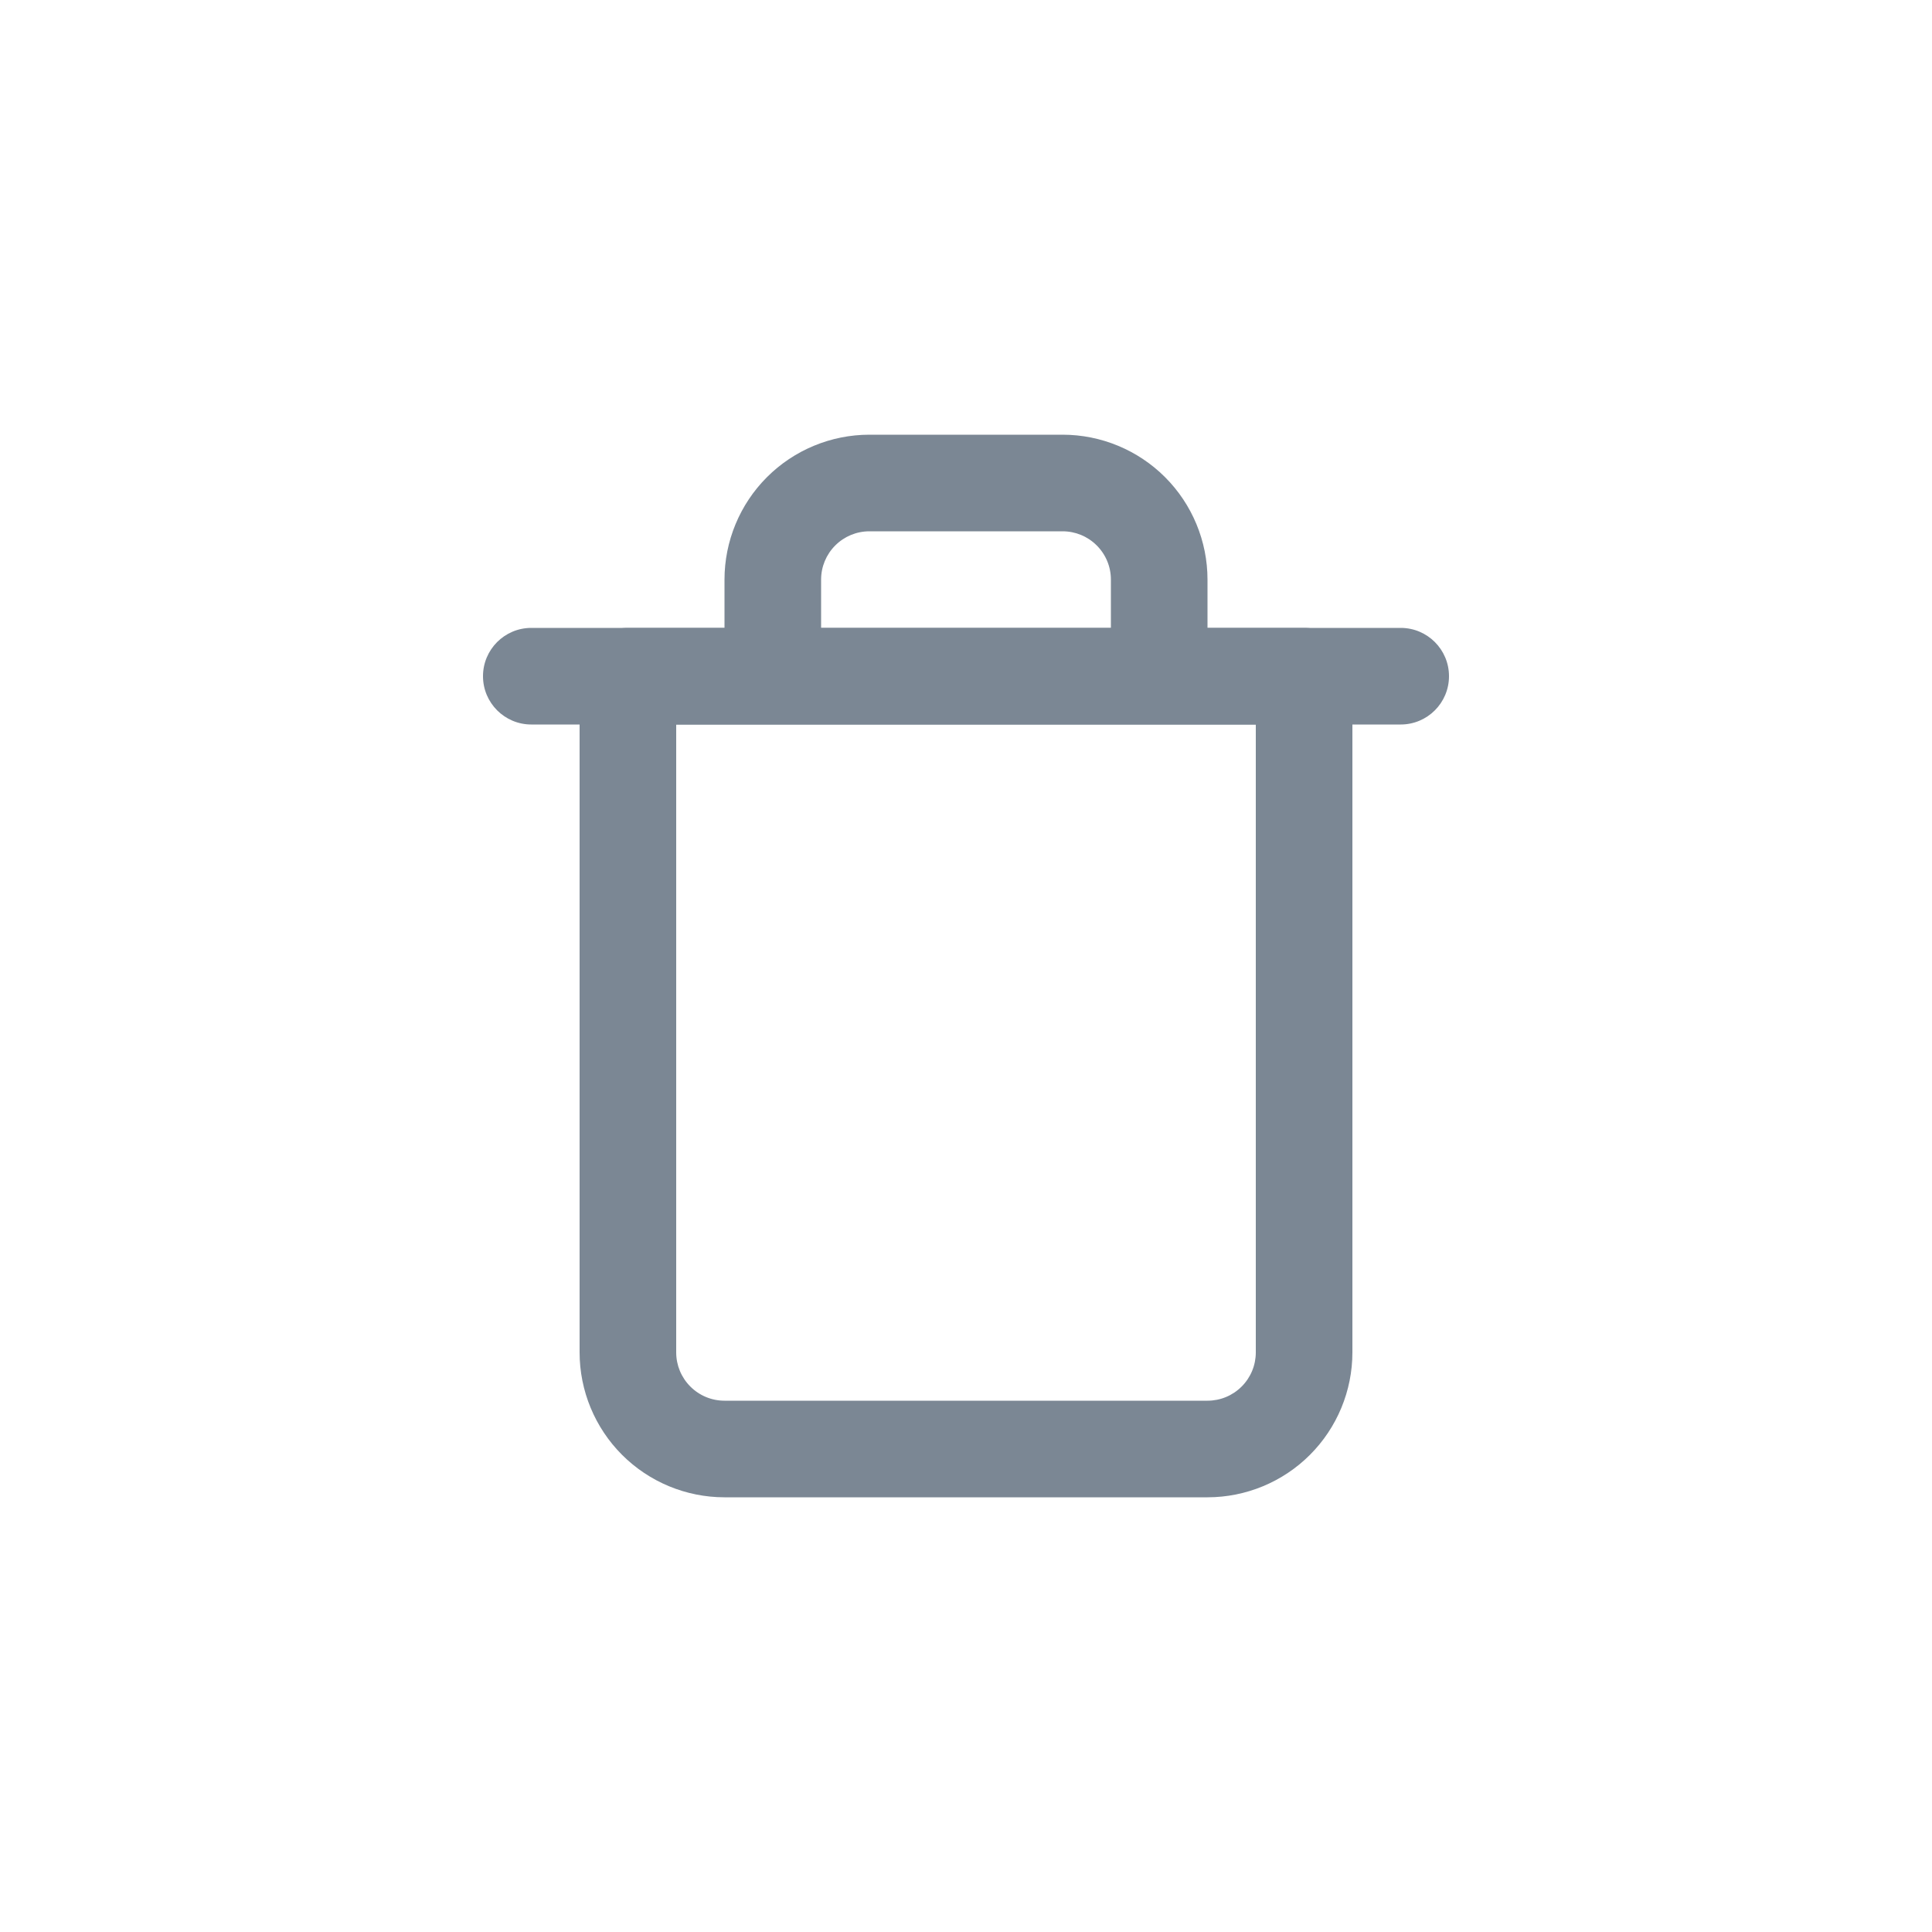
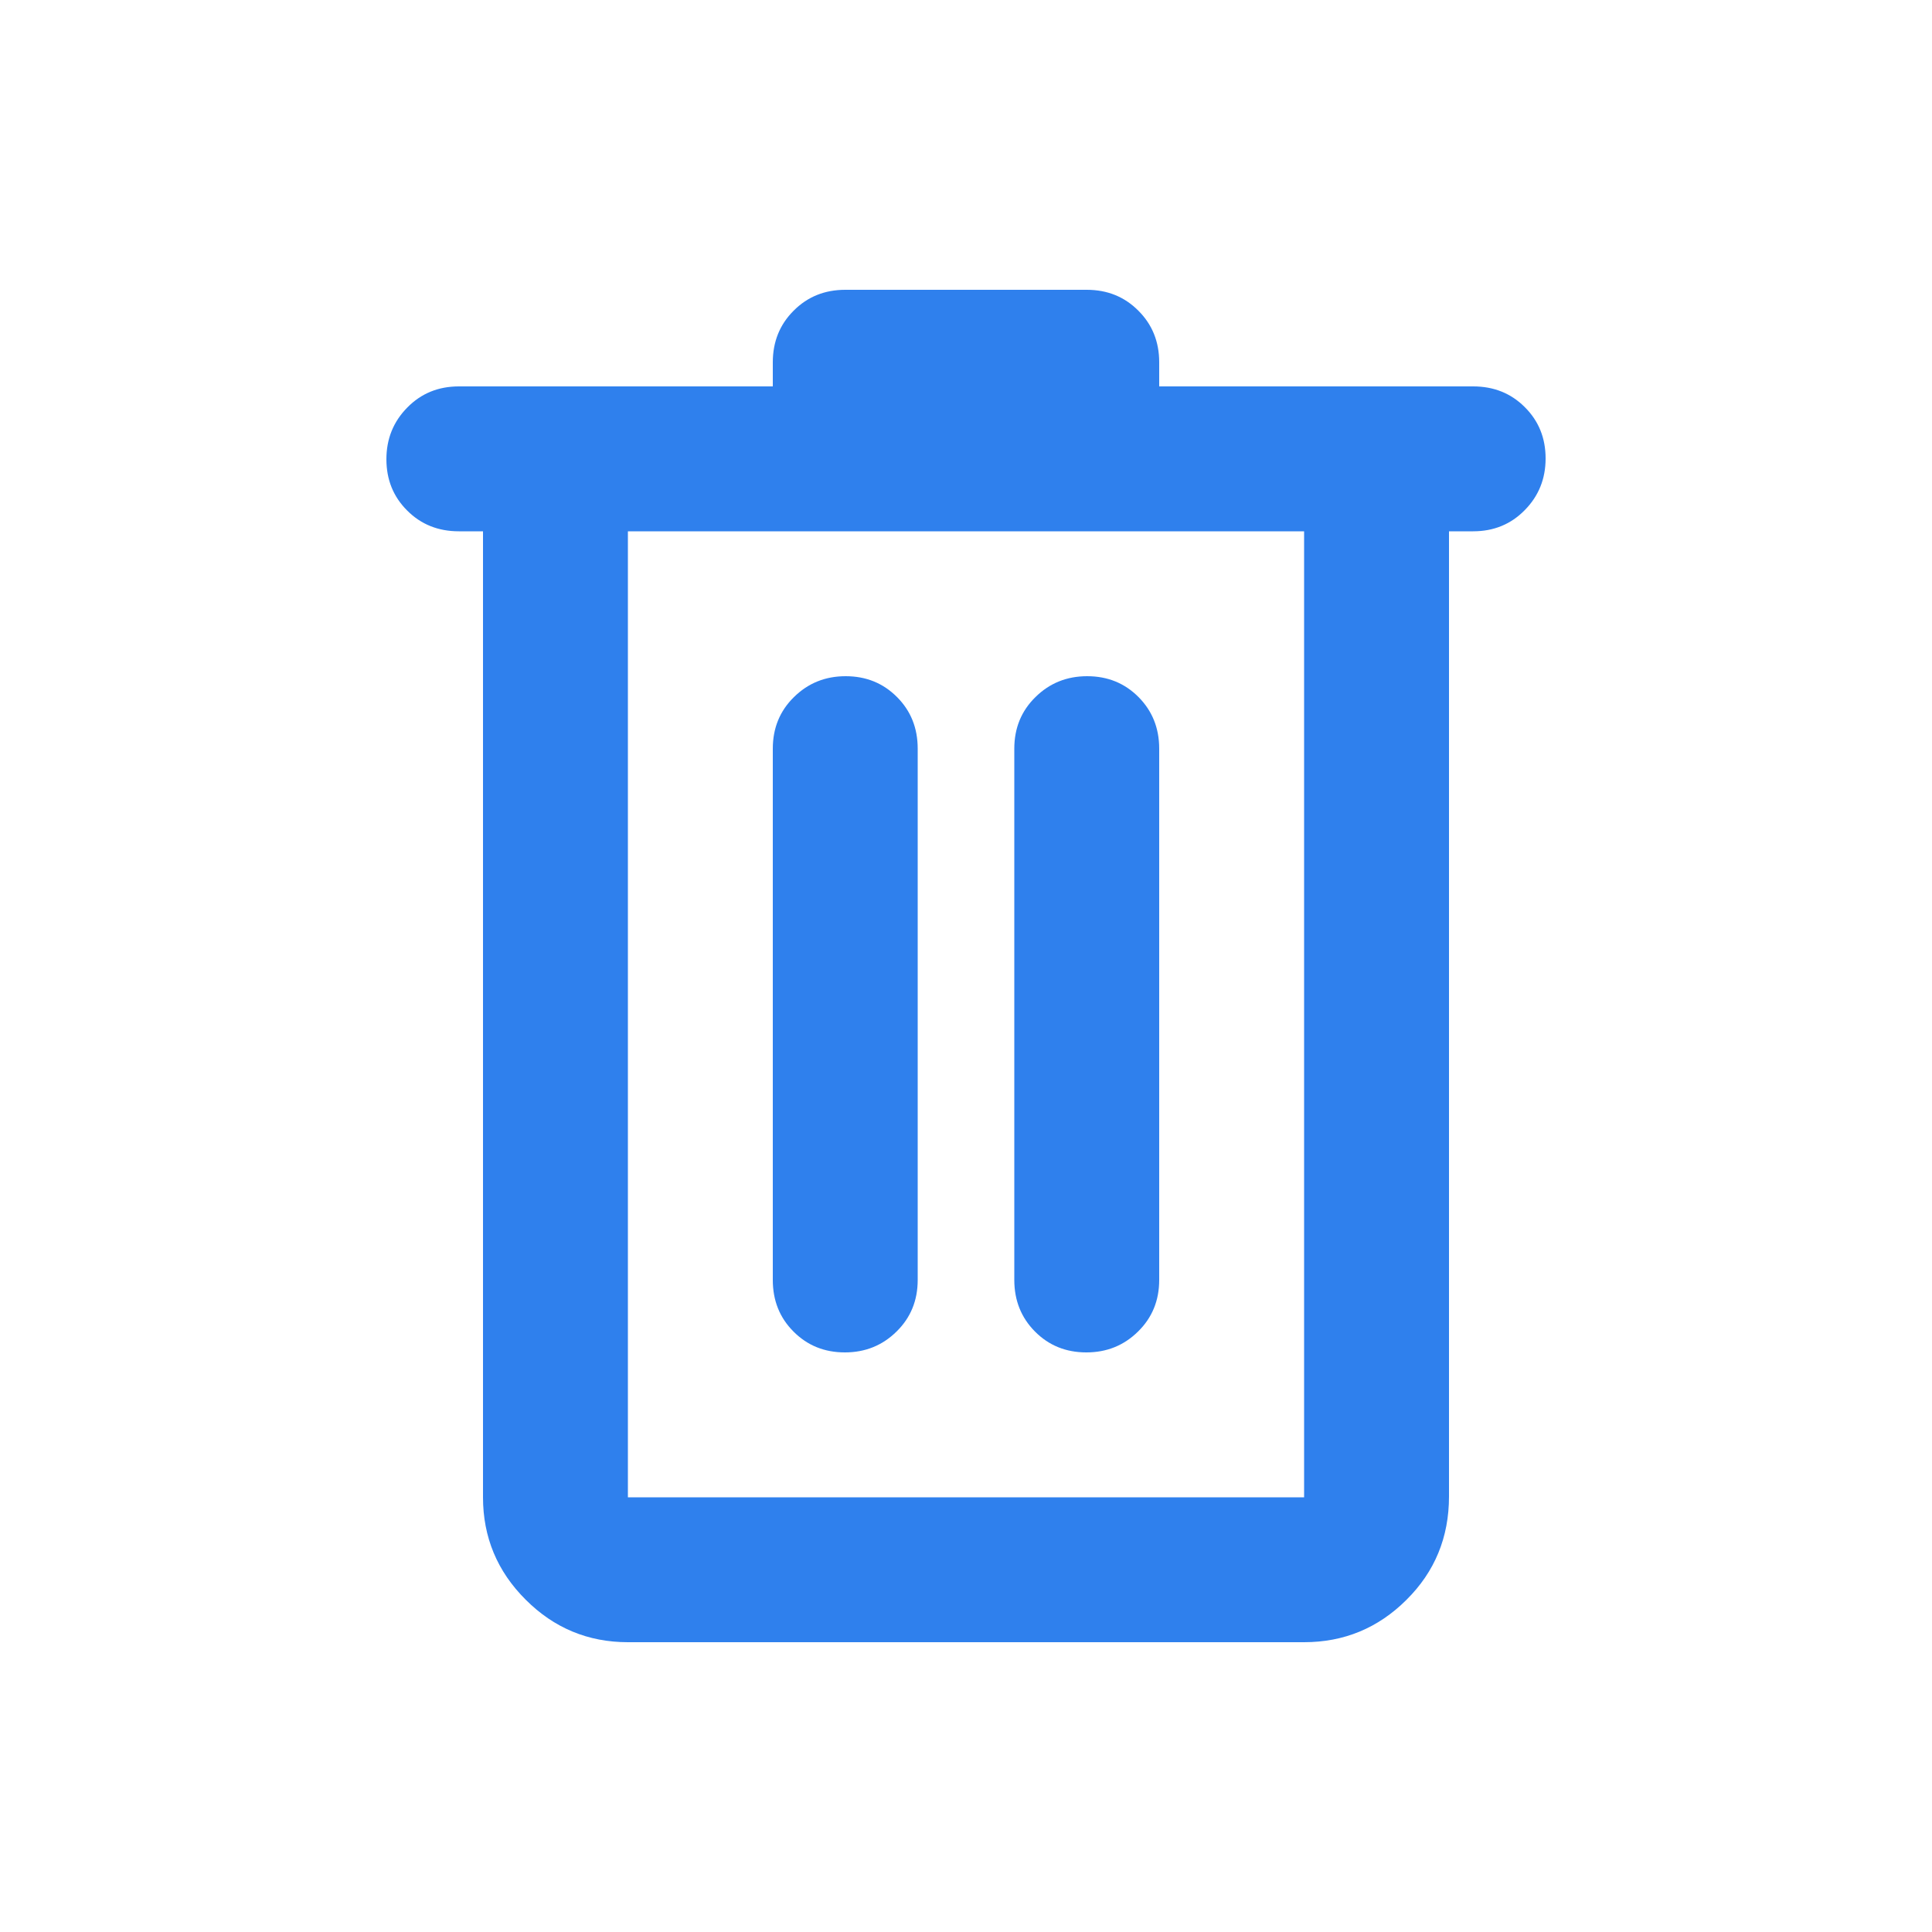
- <svg xmlns="http://www.w3.org/2000/svg" width="40" height="40" viewBox="0 0 40 40" fill="none" version="1.1" id="svg6">
-   <defs id="defs10" />
-   <path style="color:#000000;fill:#7b8794;stroke-linecap:round;stroke-linejoin:round;-inkscape-stroke:none" d="m 11,13 a 1,1 0 0 0 -1,1 1,1 0 0 0 1,1 h 2 16 a 1,1 0 0 0 1,-1 1,1 0 0 0 -1,-1 H 13 Z" id="path2" />
-   <path style="color:#000000;fill:#7b8794;stroke-linecap:round;stroke-linejoin:round;-inkscape-stroke:none" d="M 18,9 C 17.205,9 16.441,9.317 15.879,9.879 15.317,10.441 15,11.205 15,12 v 1 h -2 a 1,1 0 0 0 -1,1 v 14 c 0,0.795 0.317,1.559 0.879,2.121 C 13.441,30.683 14.205,31 15,31 h 10 c 0.795,0 1.559,-0.317 2.121,-0.879 C 27.683,29.559 28,28.795 28,28 V 14 A 1,1 0 0 0 27,13 H 25 V 12 C 25,11.205 24.683,10.441 24.121,9.879 23.559,9.317 22.795,9 22,9 Z m 0,2 h 4 c 0.266,0 0.519,0.105 0.707,0.293 C 22.895,11.481 23,11.734 23,12 v 1 h -6 v -1 c 0,-0.266 0.105,-0.519 0.293,-0.707 C 17.481,11.105 17.734,11 18,11 Z m -4,4 h 2 8 2 v 13 c 0,0.266 -0.105,0.519 -0.293,0.707 C 25.519,28.895 25.266,29 25,29 H 15 C 14.734,29 14.481,28.895 14.293,28.707 14.105,28.519 14,28.266 14,28 Z" id="path4" />
+ <svg xmlns="http://www.w3.org/2000/svg" width="20" height="20" viewBox="0 0 20 20" fill="none">
+   <path d="M6.5 17C6.088 17 5.734 16.853 5.441 16.559C5.147 16.266 5 15.912 5 15.5V5.5H4.75C4.537 5.5 4.359 5.429 4.216 5.286C4.072 5.143 4 4.966 4 4.754C4 4.543 4.072 4.365 4.216 4.219C4.359 4.073 4.537 4 4.75 4H8V3.75C8 3.538 8.072 3.359 8.216 3.216C8.359 3.072 8.537 3 8.75 3H11.25C11.463 3 11.641 3.072 11.784 3.216C11.928 3.359 12 3.538 12 3.75V4H15.25C15.463 4 15.641 4.071 15.784 4.214C15.928 4.357 16 4.534 16 4.746C16 4.957 15.928 5.135 15.784 5.281C15.641 5.427 15.463 5.5 15.25 5.5H15V15.491C15 15.914 14.853 16.271 14.559 16.562C14.266 16.854 13.912 17 13.5 17H6.5ZM13.5 5.5H6.5V15.5H13.5V5.5ZM8.746 14C8.957 14 9.135 13.928 9.281 13.784C9.427 13.641 9.5 13.463 9.5 13.25V7.75C9.5 7.537 9.429 7.359 9.286 7.216C9.143 7.072 8.966 7 8.754 7C8.543 7 8.365 7.072 8.219 7.216C8.073 7.359 8 7.537 8 7.75V13.25C8 13.463 8.071 13.641 8.214 13.784C8.357 13.928 8.534 14 8.746 14ZM11.246 14C11.457 14 11.635 13.928 11.781 13.784C11.927 13.641 12 13.463 12 13.25V7.75C12 7.537 11.928 7.359 11.786 7.216C11.643 7.072 11.466 7 11.254 7C11.043 7 10.865 7.072 10.719 7.216C10.573 7.359 10.5 7.537 10.5 7.75V13.25C10.5 13.463 10.572 13.641 10.714 13.784C10.857 13.928 11.034 14 11.246 14Z" fill="#2F80ED" />
</svg>
